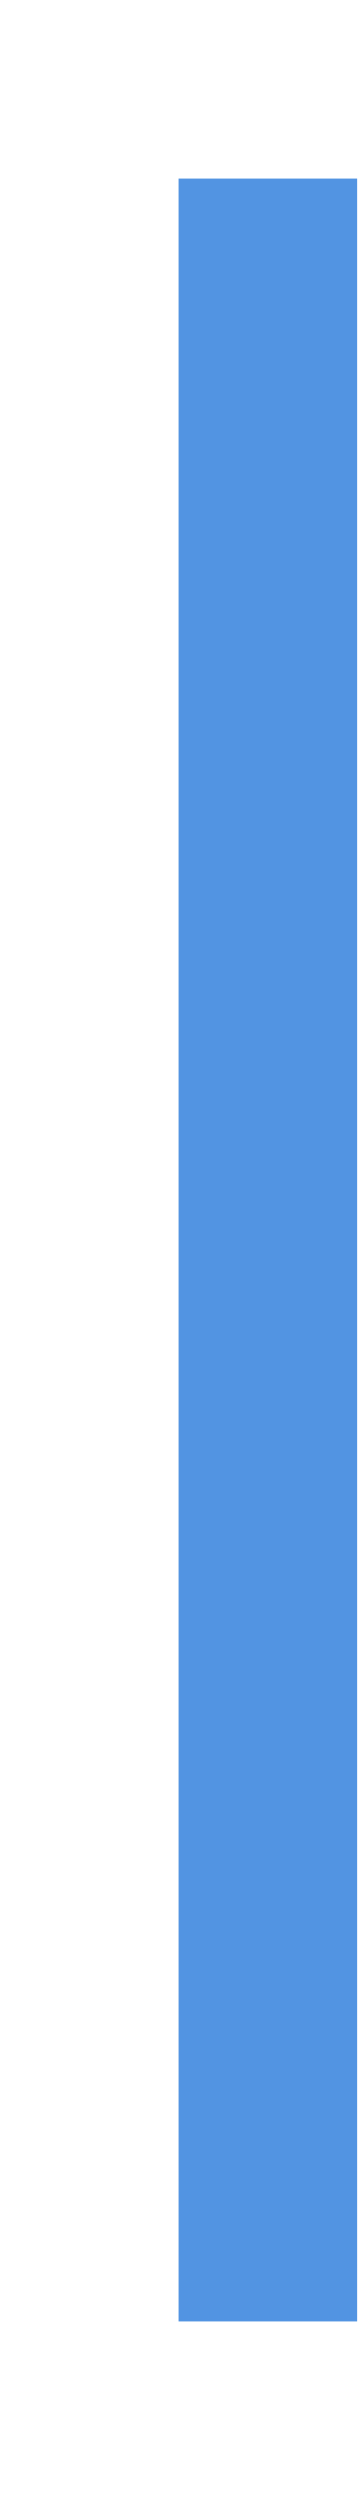
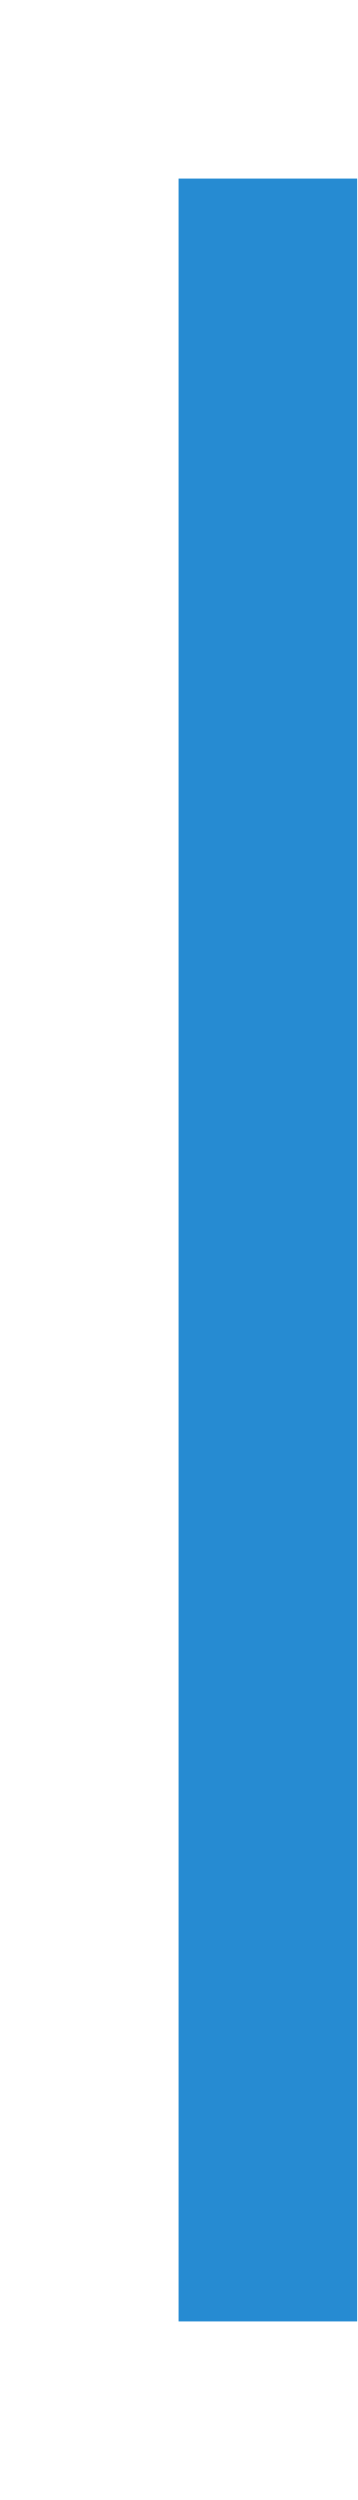
<svg xmlns="http://www.w3.org/2000/svg" xmlns:ns1="http://www.openswatchbook.org/uri/2009/osb" xmlns:xlink="http://www.w3.org/1999/xlink" width="4" height="28" id="svg11300" version="1.0" style="display:inline;enable-background:new">
  <defs id="defs3">
    <linearGradient id="selected_bg_color" ns1:paint="solid">
-       <stop style="stop-color:#5294e2;stop-opacity:1;" offset="0" id="stop4137" />
+       <stop style="stop-color:#268bd2;stop-opacity:1;" offset="0" id="stop4137" />
    </linearGradient>
    <linearGradient xlink:href="#selected_bg_color" id="linearGradient4139" x1="14" y1="298" x2="14" y2="300" gradientUnits="userSpaceOnUse" gradientTransform="translate(272,-302)" />
  </defs>
  <g style="display:inline" id="layer1" transform="translate(0,-272)">
    <rect style="opacity:1;fill:url(#linearGradient4139);fill-opacity:1;stroke:none" id="rect4270-9" width="24" height="2" x="274" y="-4" transform="matrix(0,1,-1,0,0,0)" />
  </g>
</svg>
